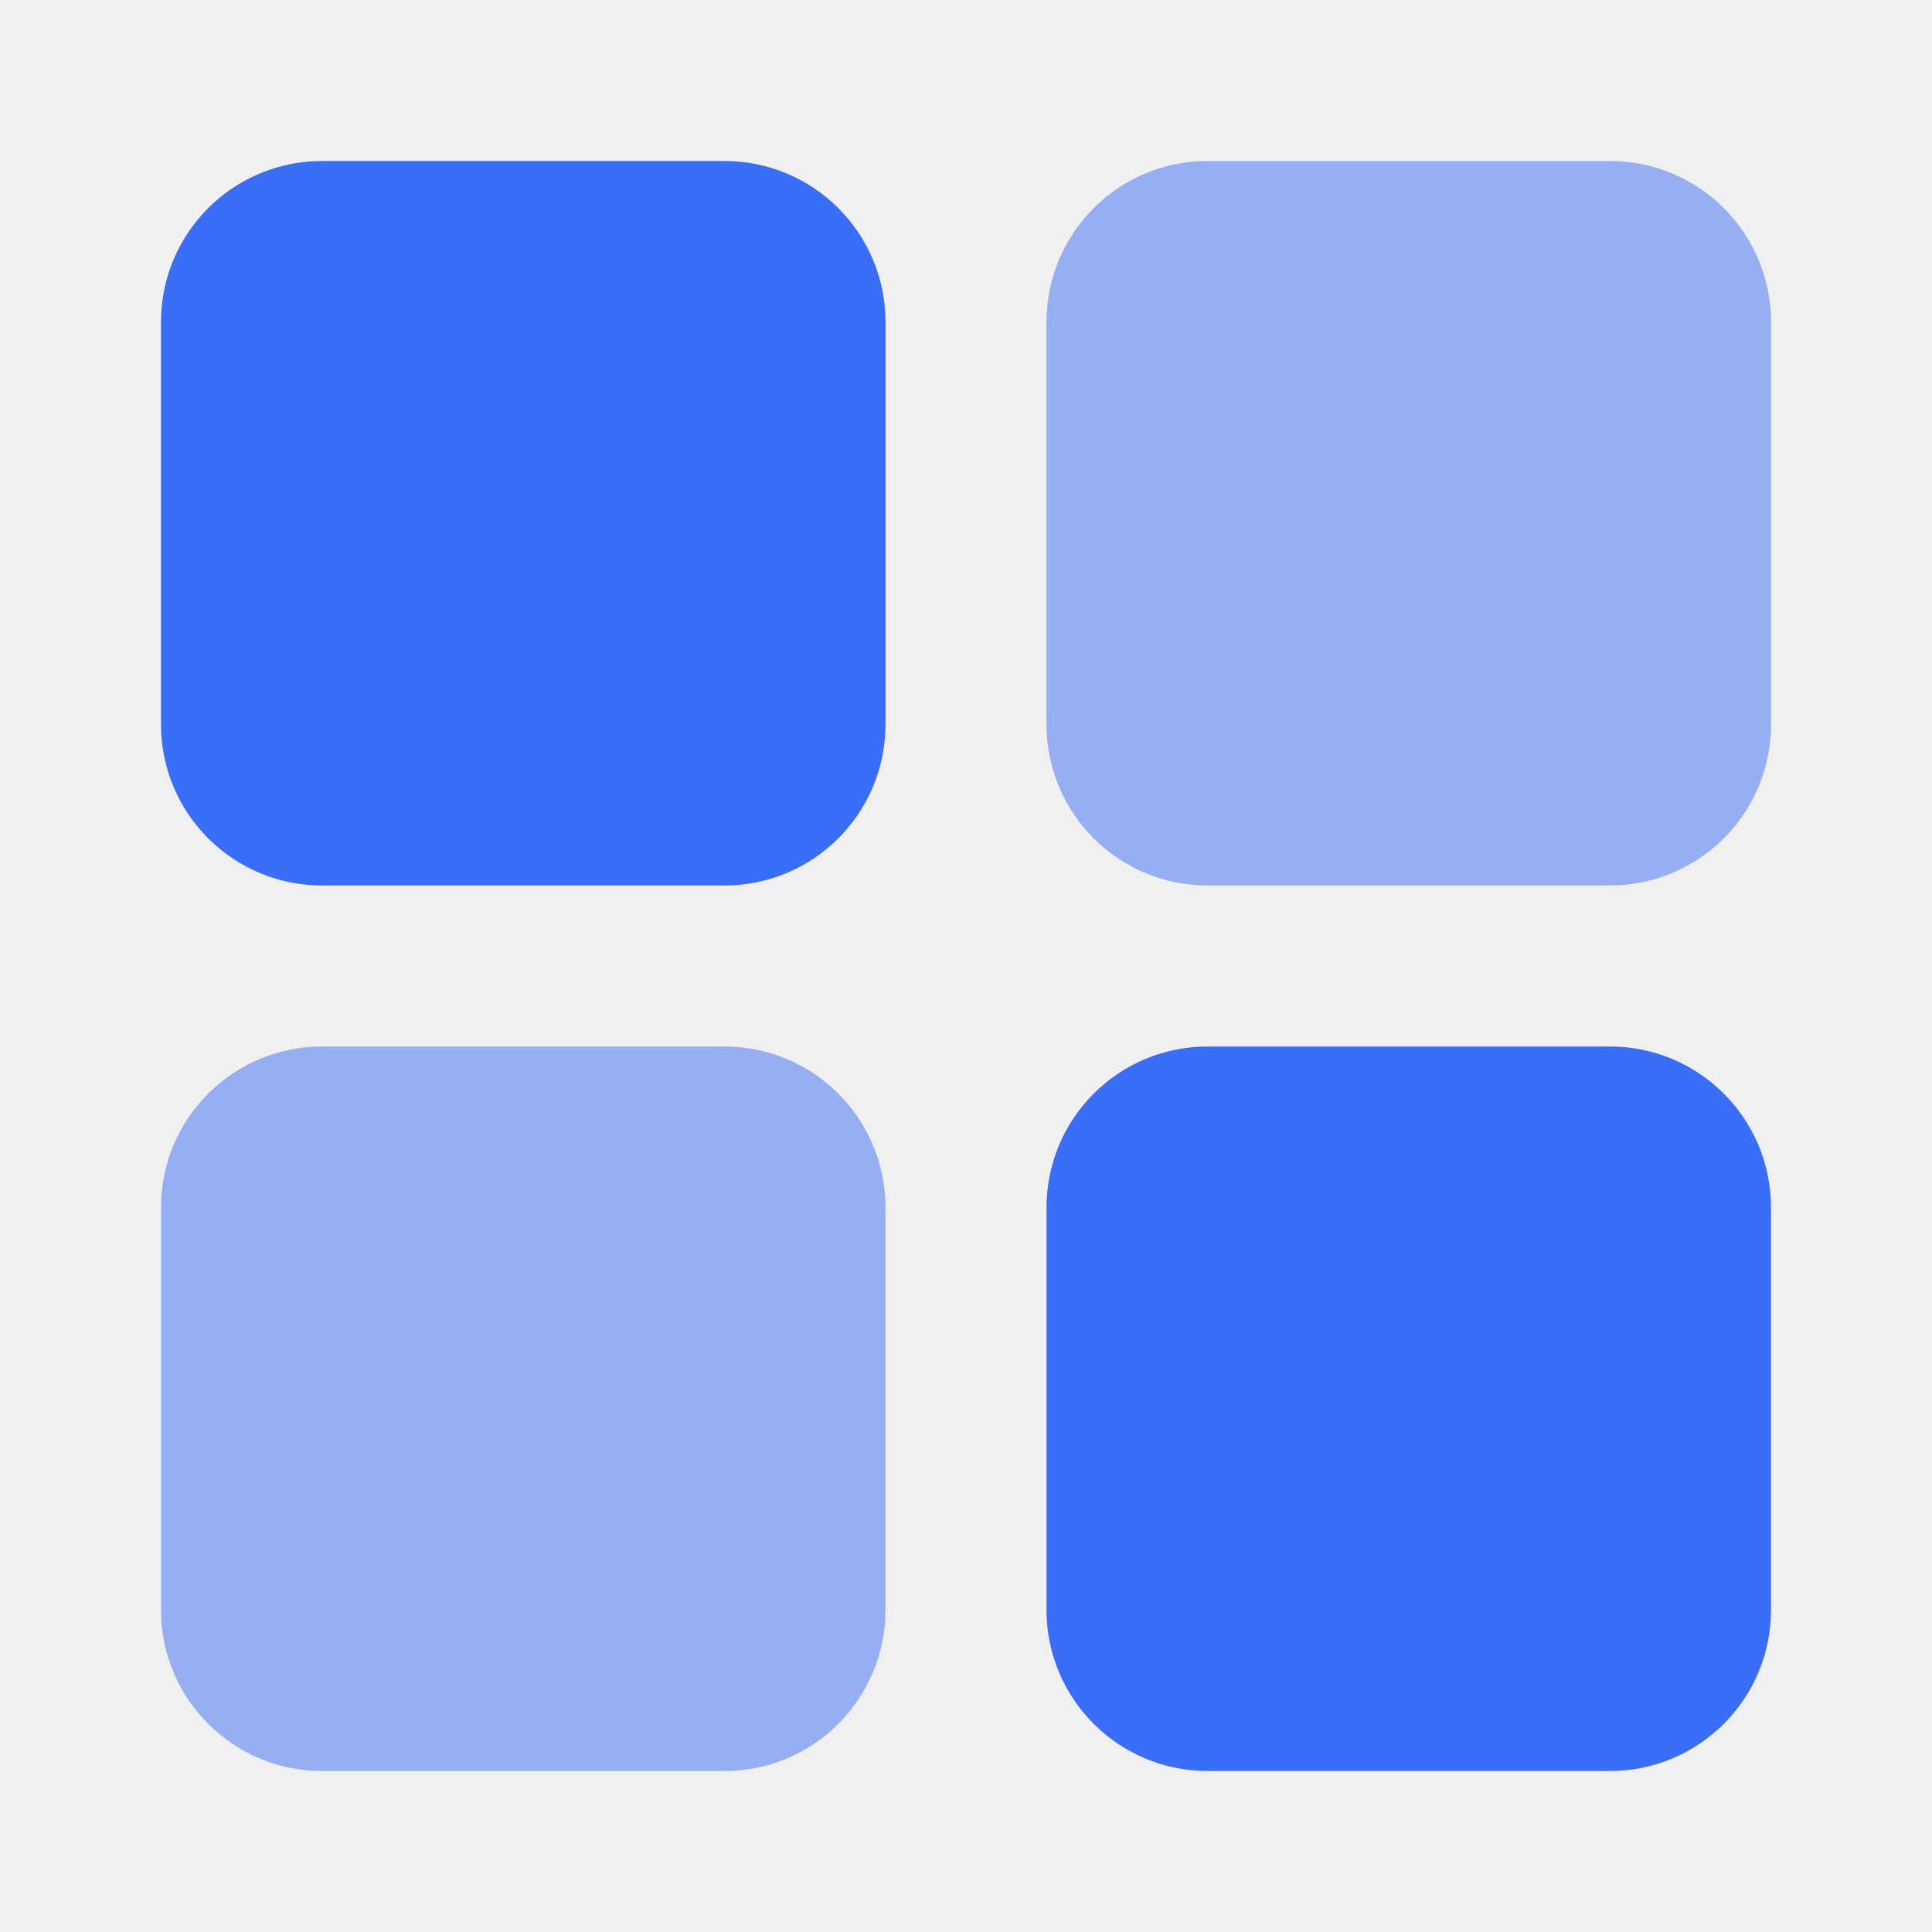
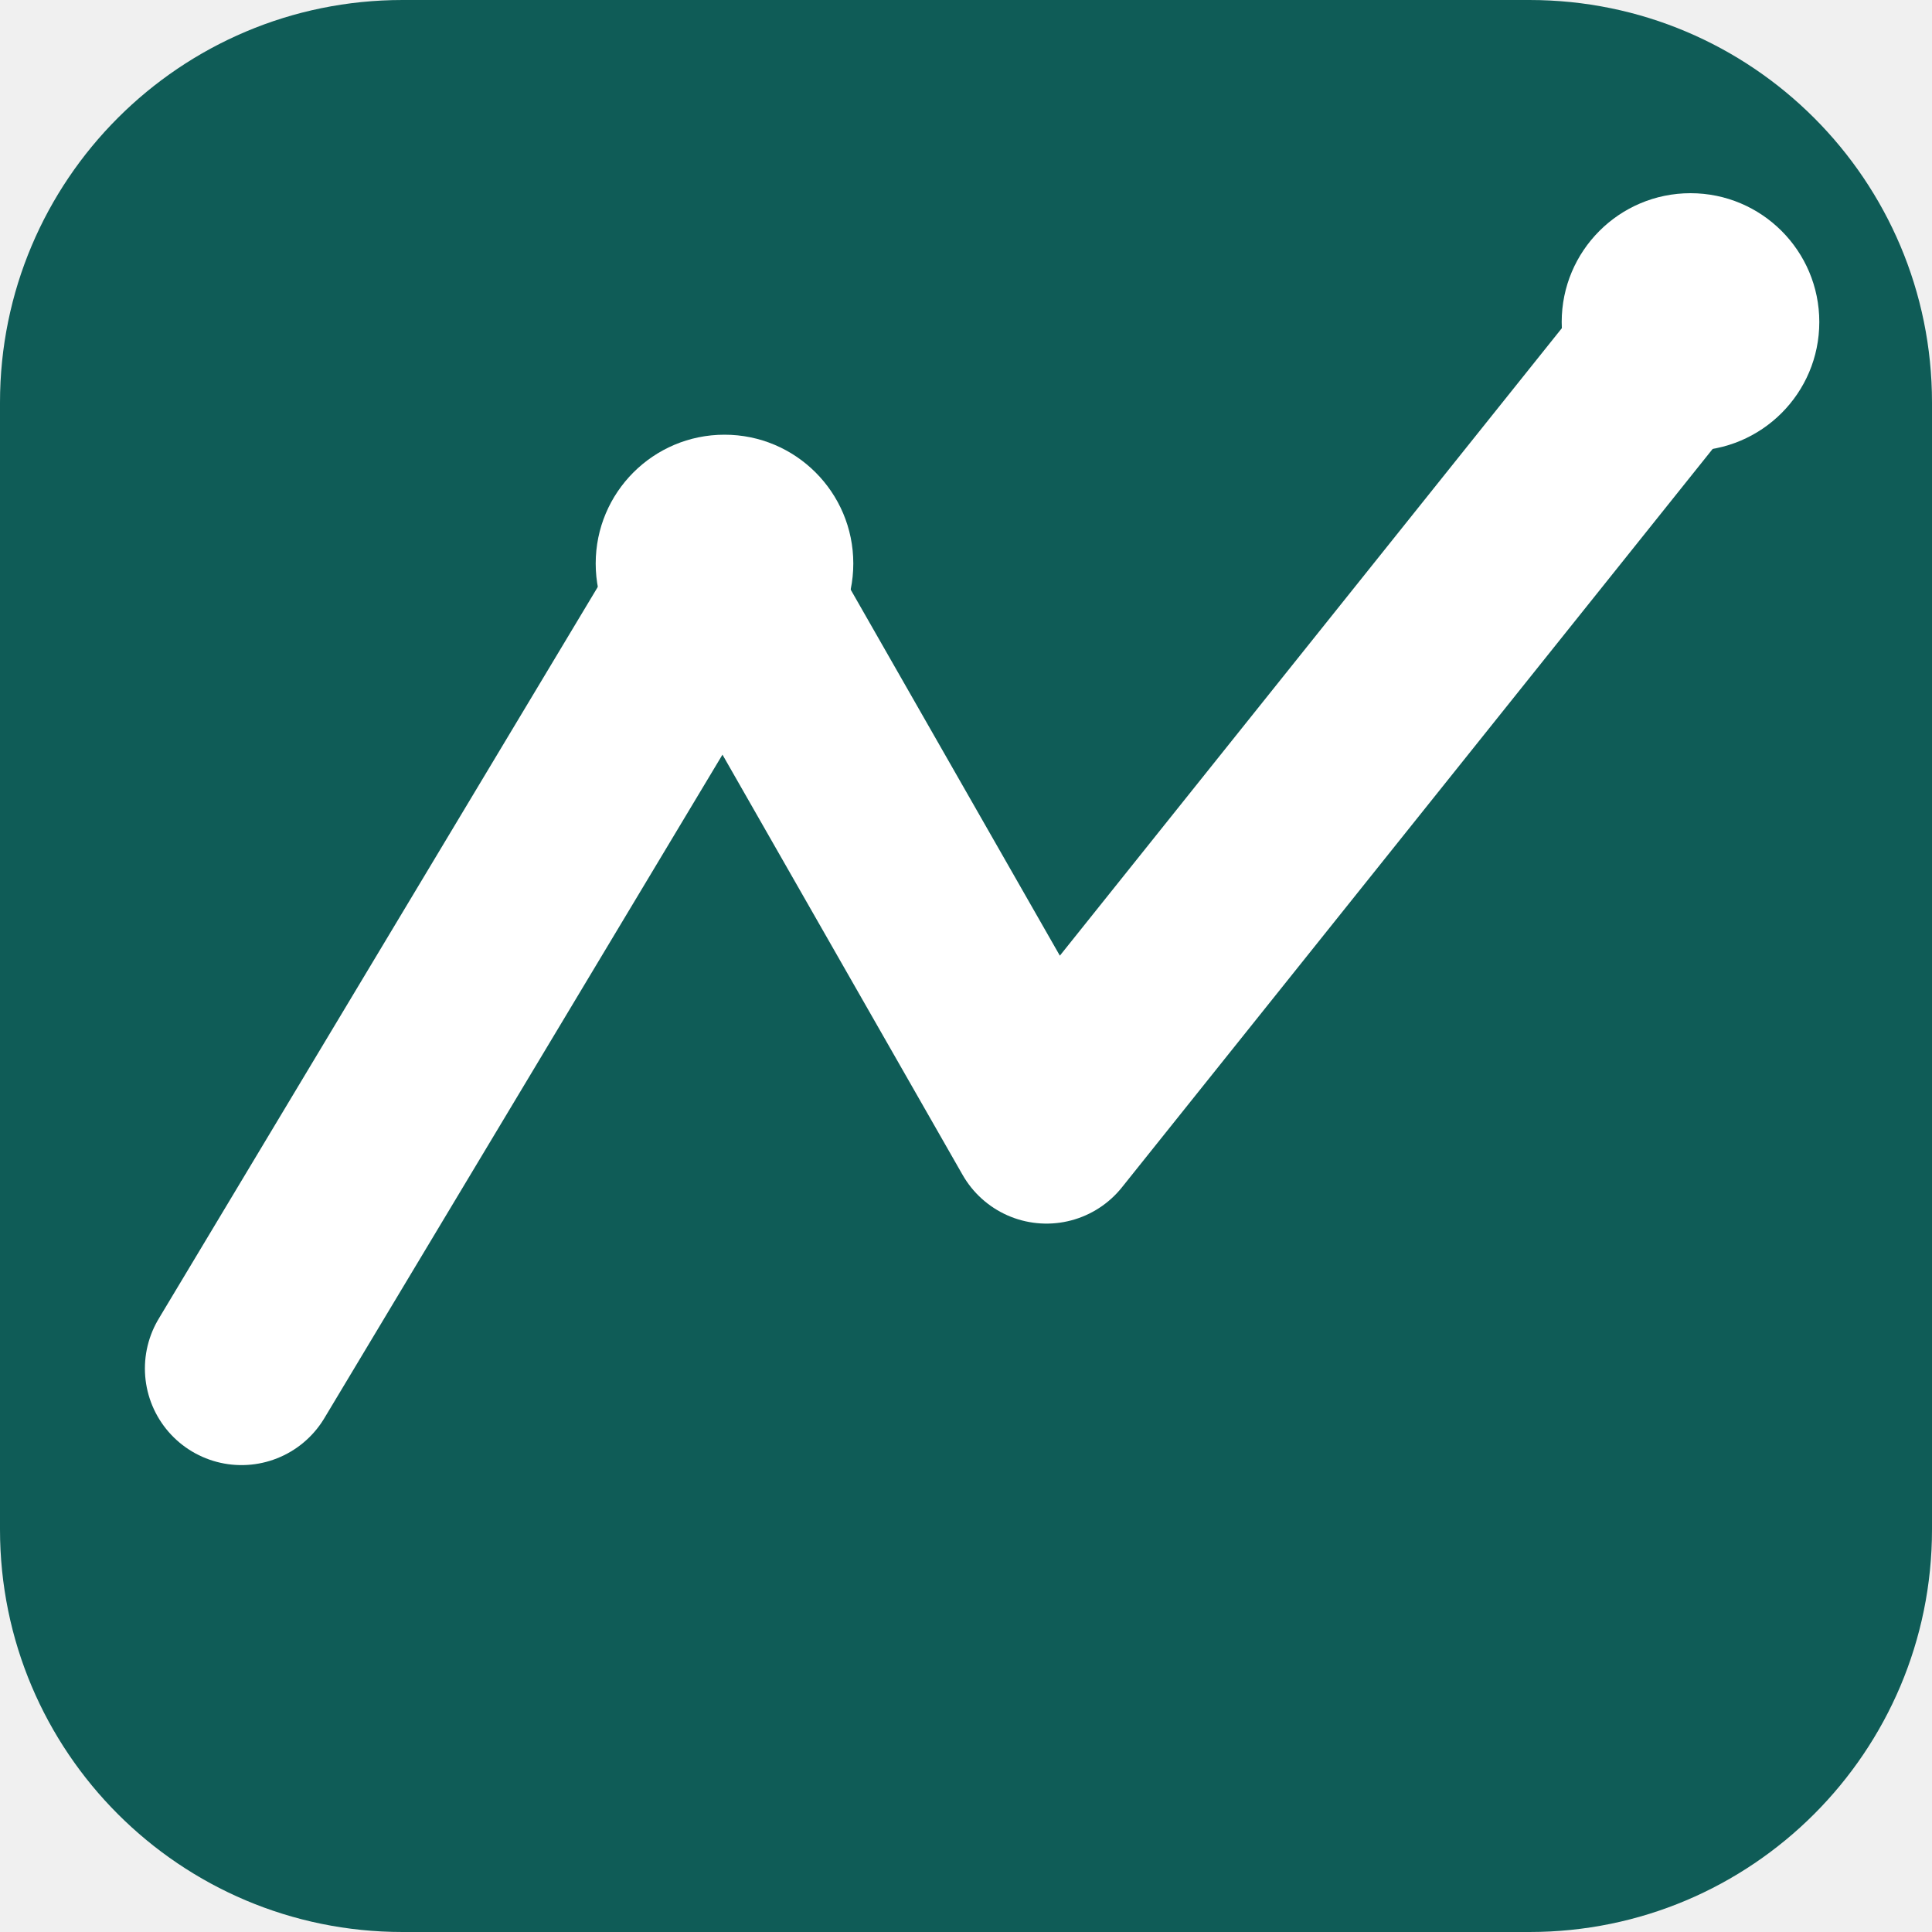
- <svg xmlns="http://www.w3.org/2000/svg" width="32" height="32" viewBox="0 0 24 24" fill="#3B6EF6">
-   <rect x="2" y="2" width="9" height="9" rx="2" />
-   <rect x="13" y="2" width="9" height="9" rx="2" opacity="0.5" />
-   <rect x="2" y="13" width="9" height="9" rx="2" opacity="0.5" />
-   <rect x="13" y="13" width="9" height="9" rx="2" />
+ <svg xmlns="http://www.w3.org/2000/svg" width="32" height="32" viewBox="0 0 24 24">
+   <rect width="24" height="24" rx="5" fill="#0F5C57" />
+   <path d="M3 17 L9 7 L13 14 L21 4" fill="none" stroke="#FFFFFF" stroke-width="2.4" stroke-linecap="round" stroke-linejoin="round" />
+   <circle cx="9" cy="7" r="1.6" fill="#FFFFFF" />
+   <circle cx="21" cy="4" r="1.6" fill="#FFFFFF" />
</svg>
